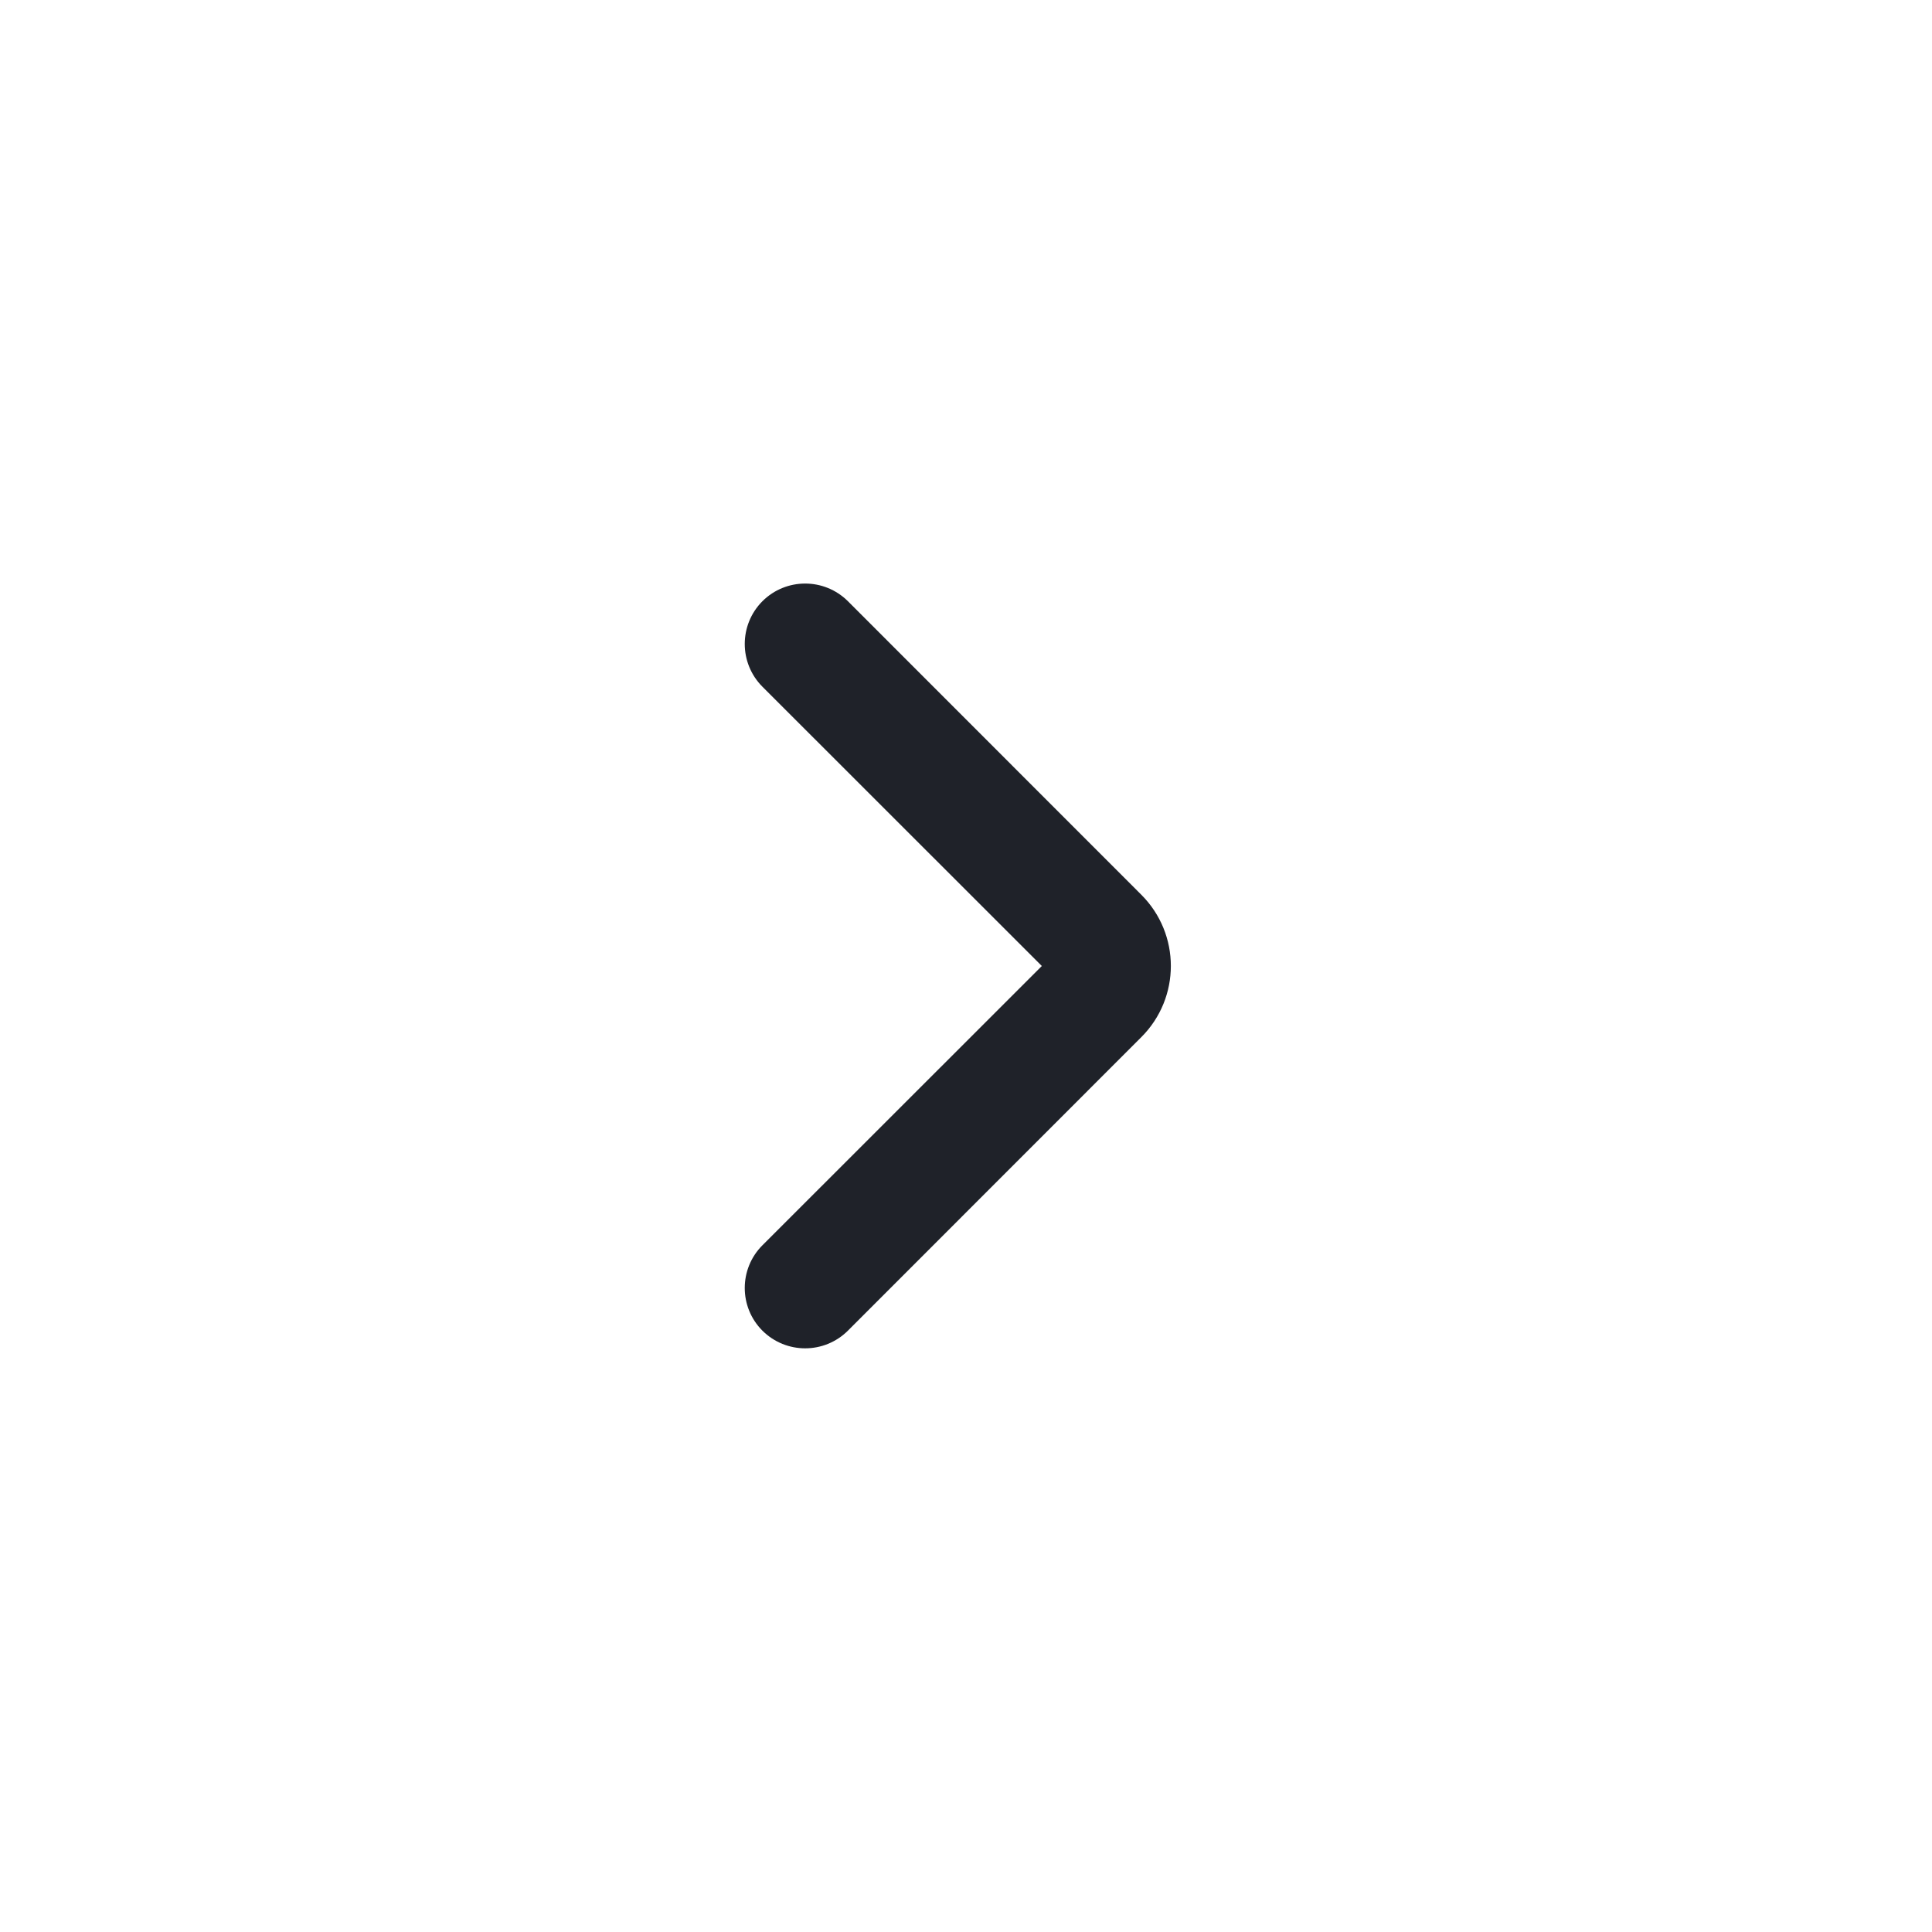
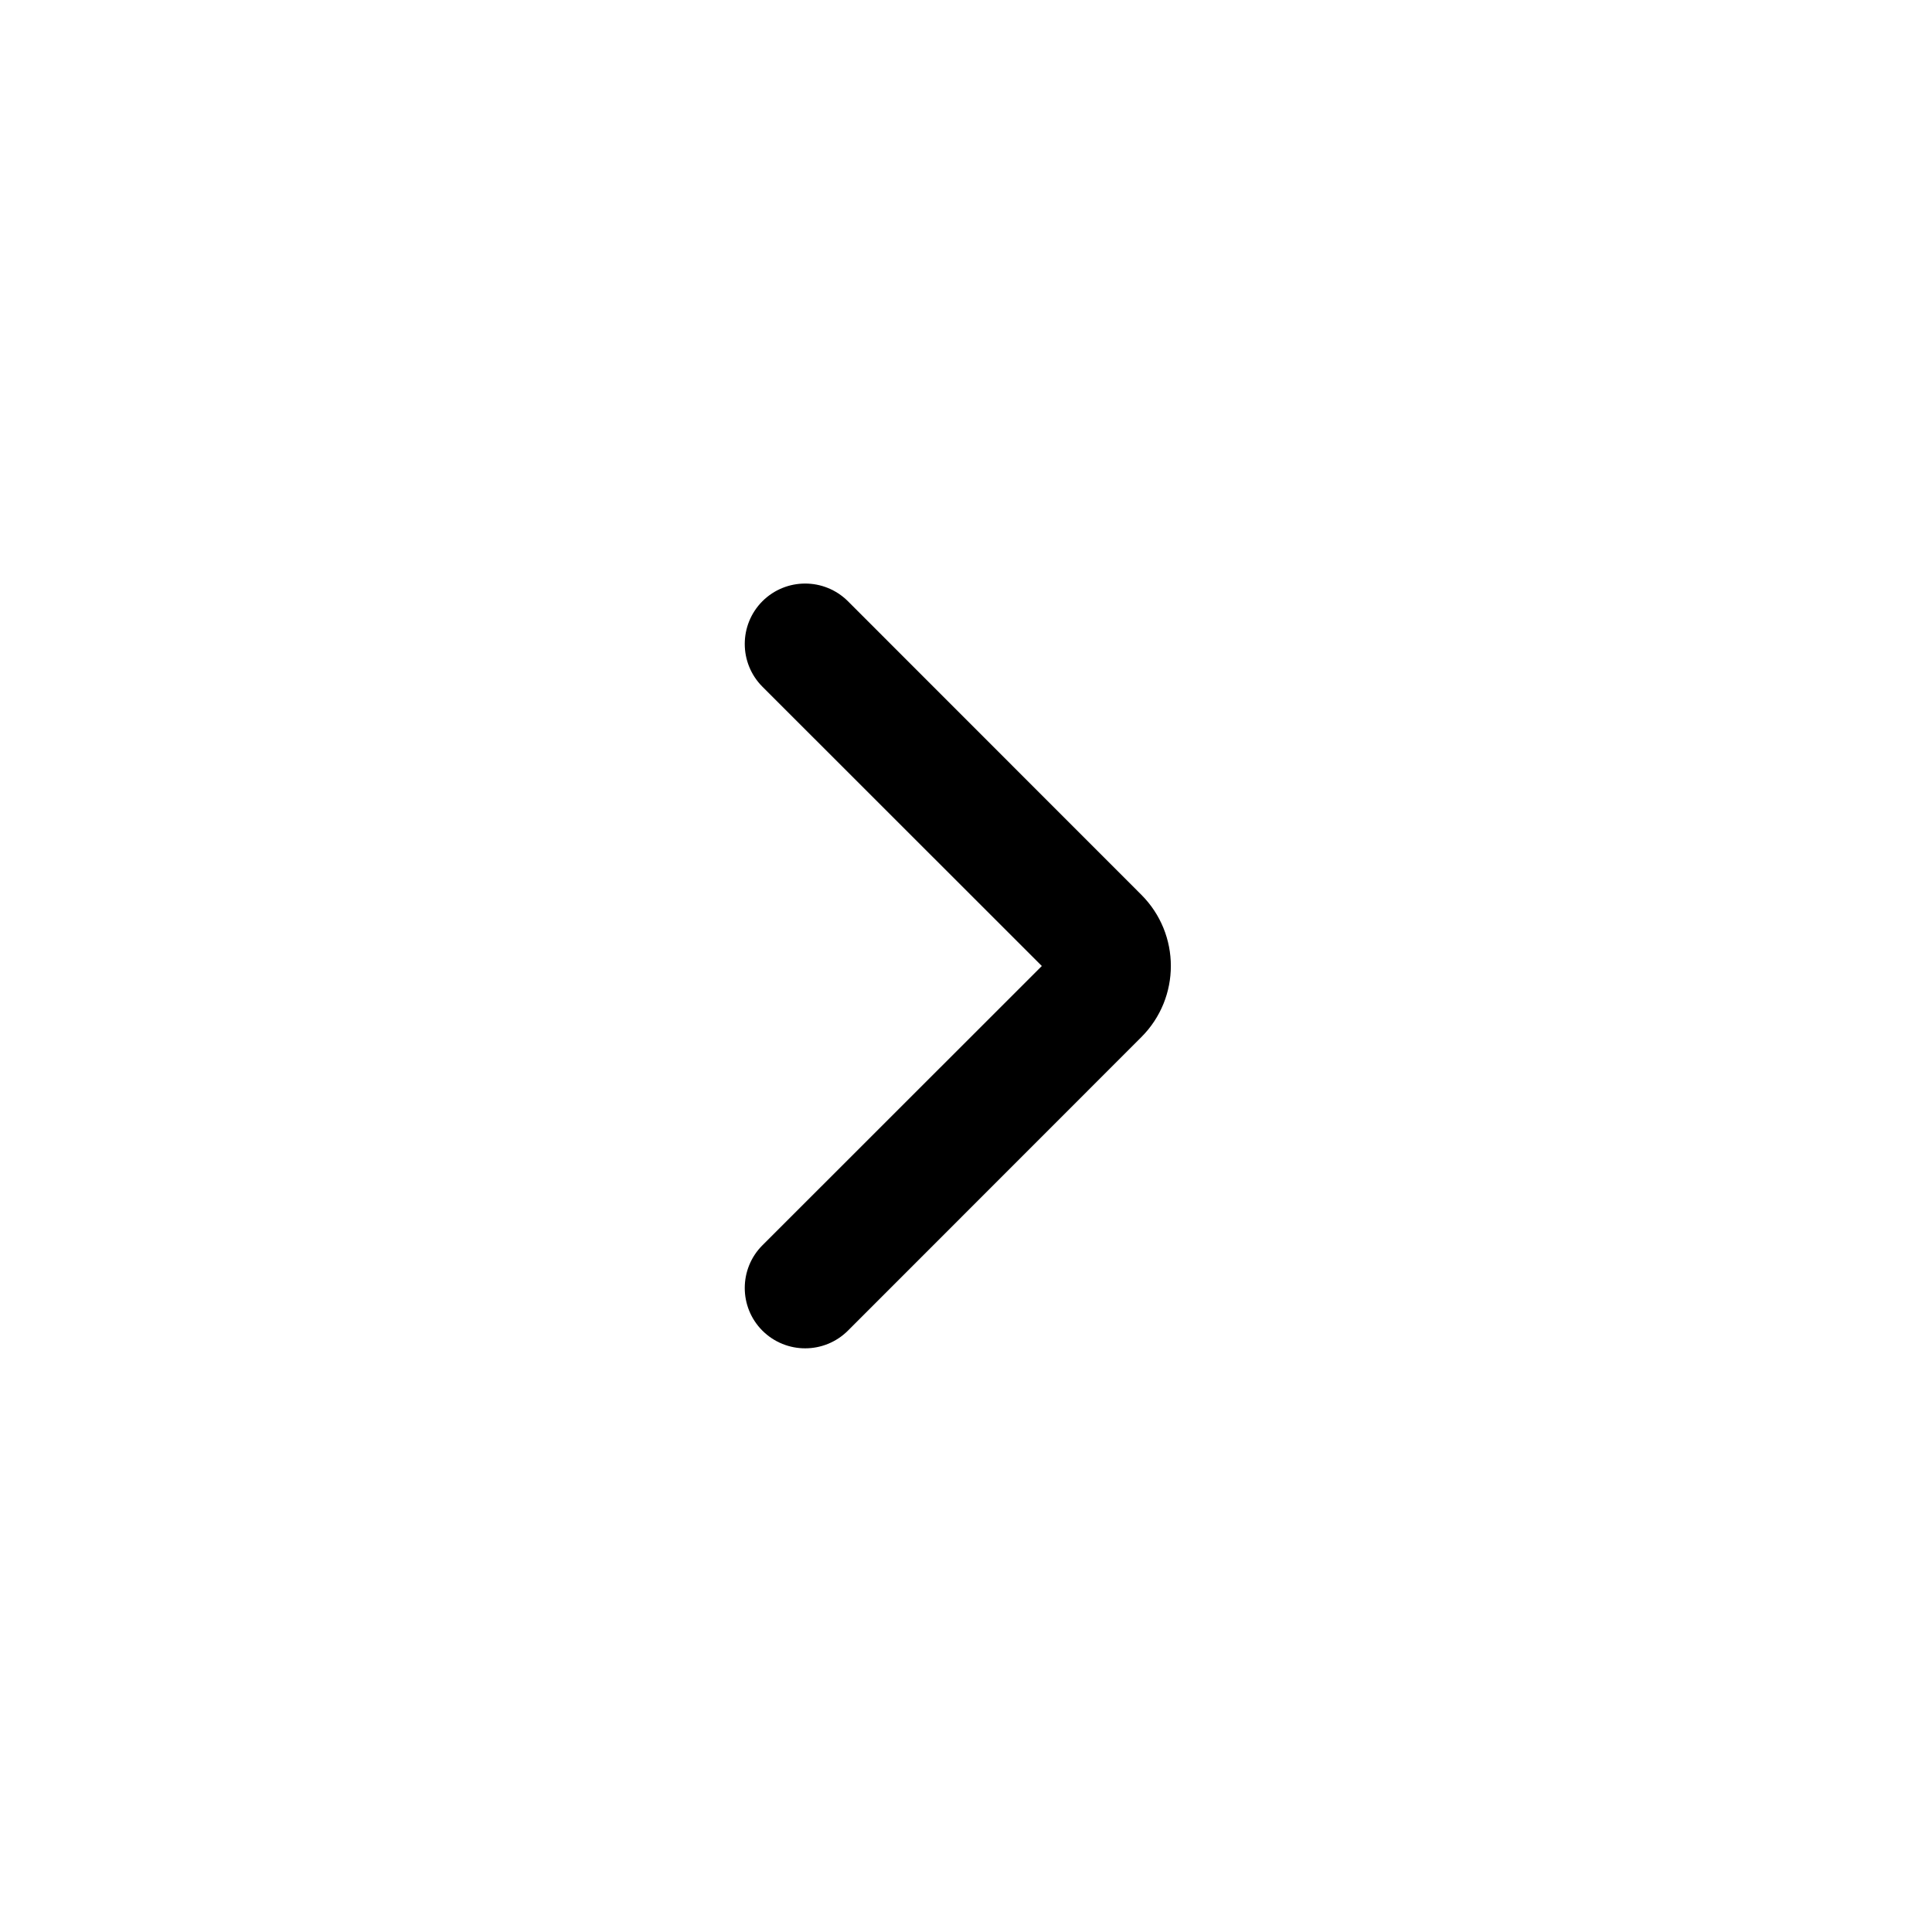
<svg xmlns="http://www.w3.org/2000/svg" width="16" height="16" viewBox="0 0 16 16" fill="none">
  <g id="chevron-right-small">
-     <path id="vector" fill-rule="evenodd" clip-rule="evenodd" d="M6.314 4.979C6.51 4.784 6.826 4.784 7.022 4.979L9.452 7.41C9.778 7.736 9.778 8.263 9.452 8.589L7.022 11.02C6.826 11.215 6.51 11.215 6.314 11.02C6.119 10.825 6.119 10.508 6.314 10.313L8.628 8L6.314 5.687C6.119 5.491 6.119 5.175 6.314 4.979Z" fill="#1F2229" />
+     <path id="vector" fill-rule="evenodd" clip-rule="evenodd" d="M6.314 4.979C6.51 4.784 6.826 4.784 7.022 4.979L9.452 7.41C9.778 7.736 9.778 8.263 9.452 8.589L7.022 11.02C6.826 11.215 6.51 11.215 6.314 11.02C6.119 10.825 6.119 10.508 6.314 10.313L8.628 8L6.314 5.687C6.119 5.491 6.119 5.175 6.314 4.979Z" fill="currentColor" />
  </g>
</svg>
